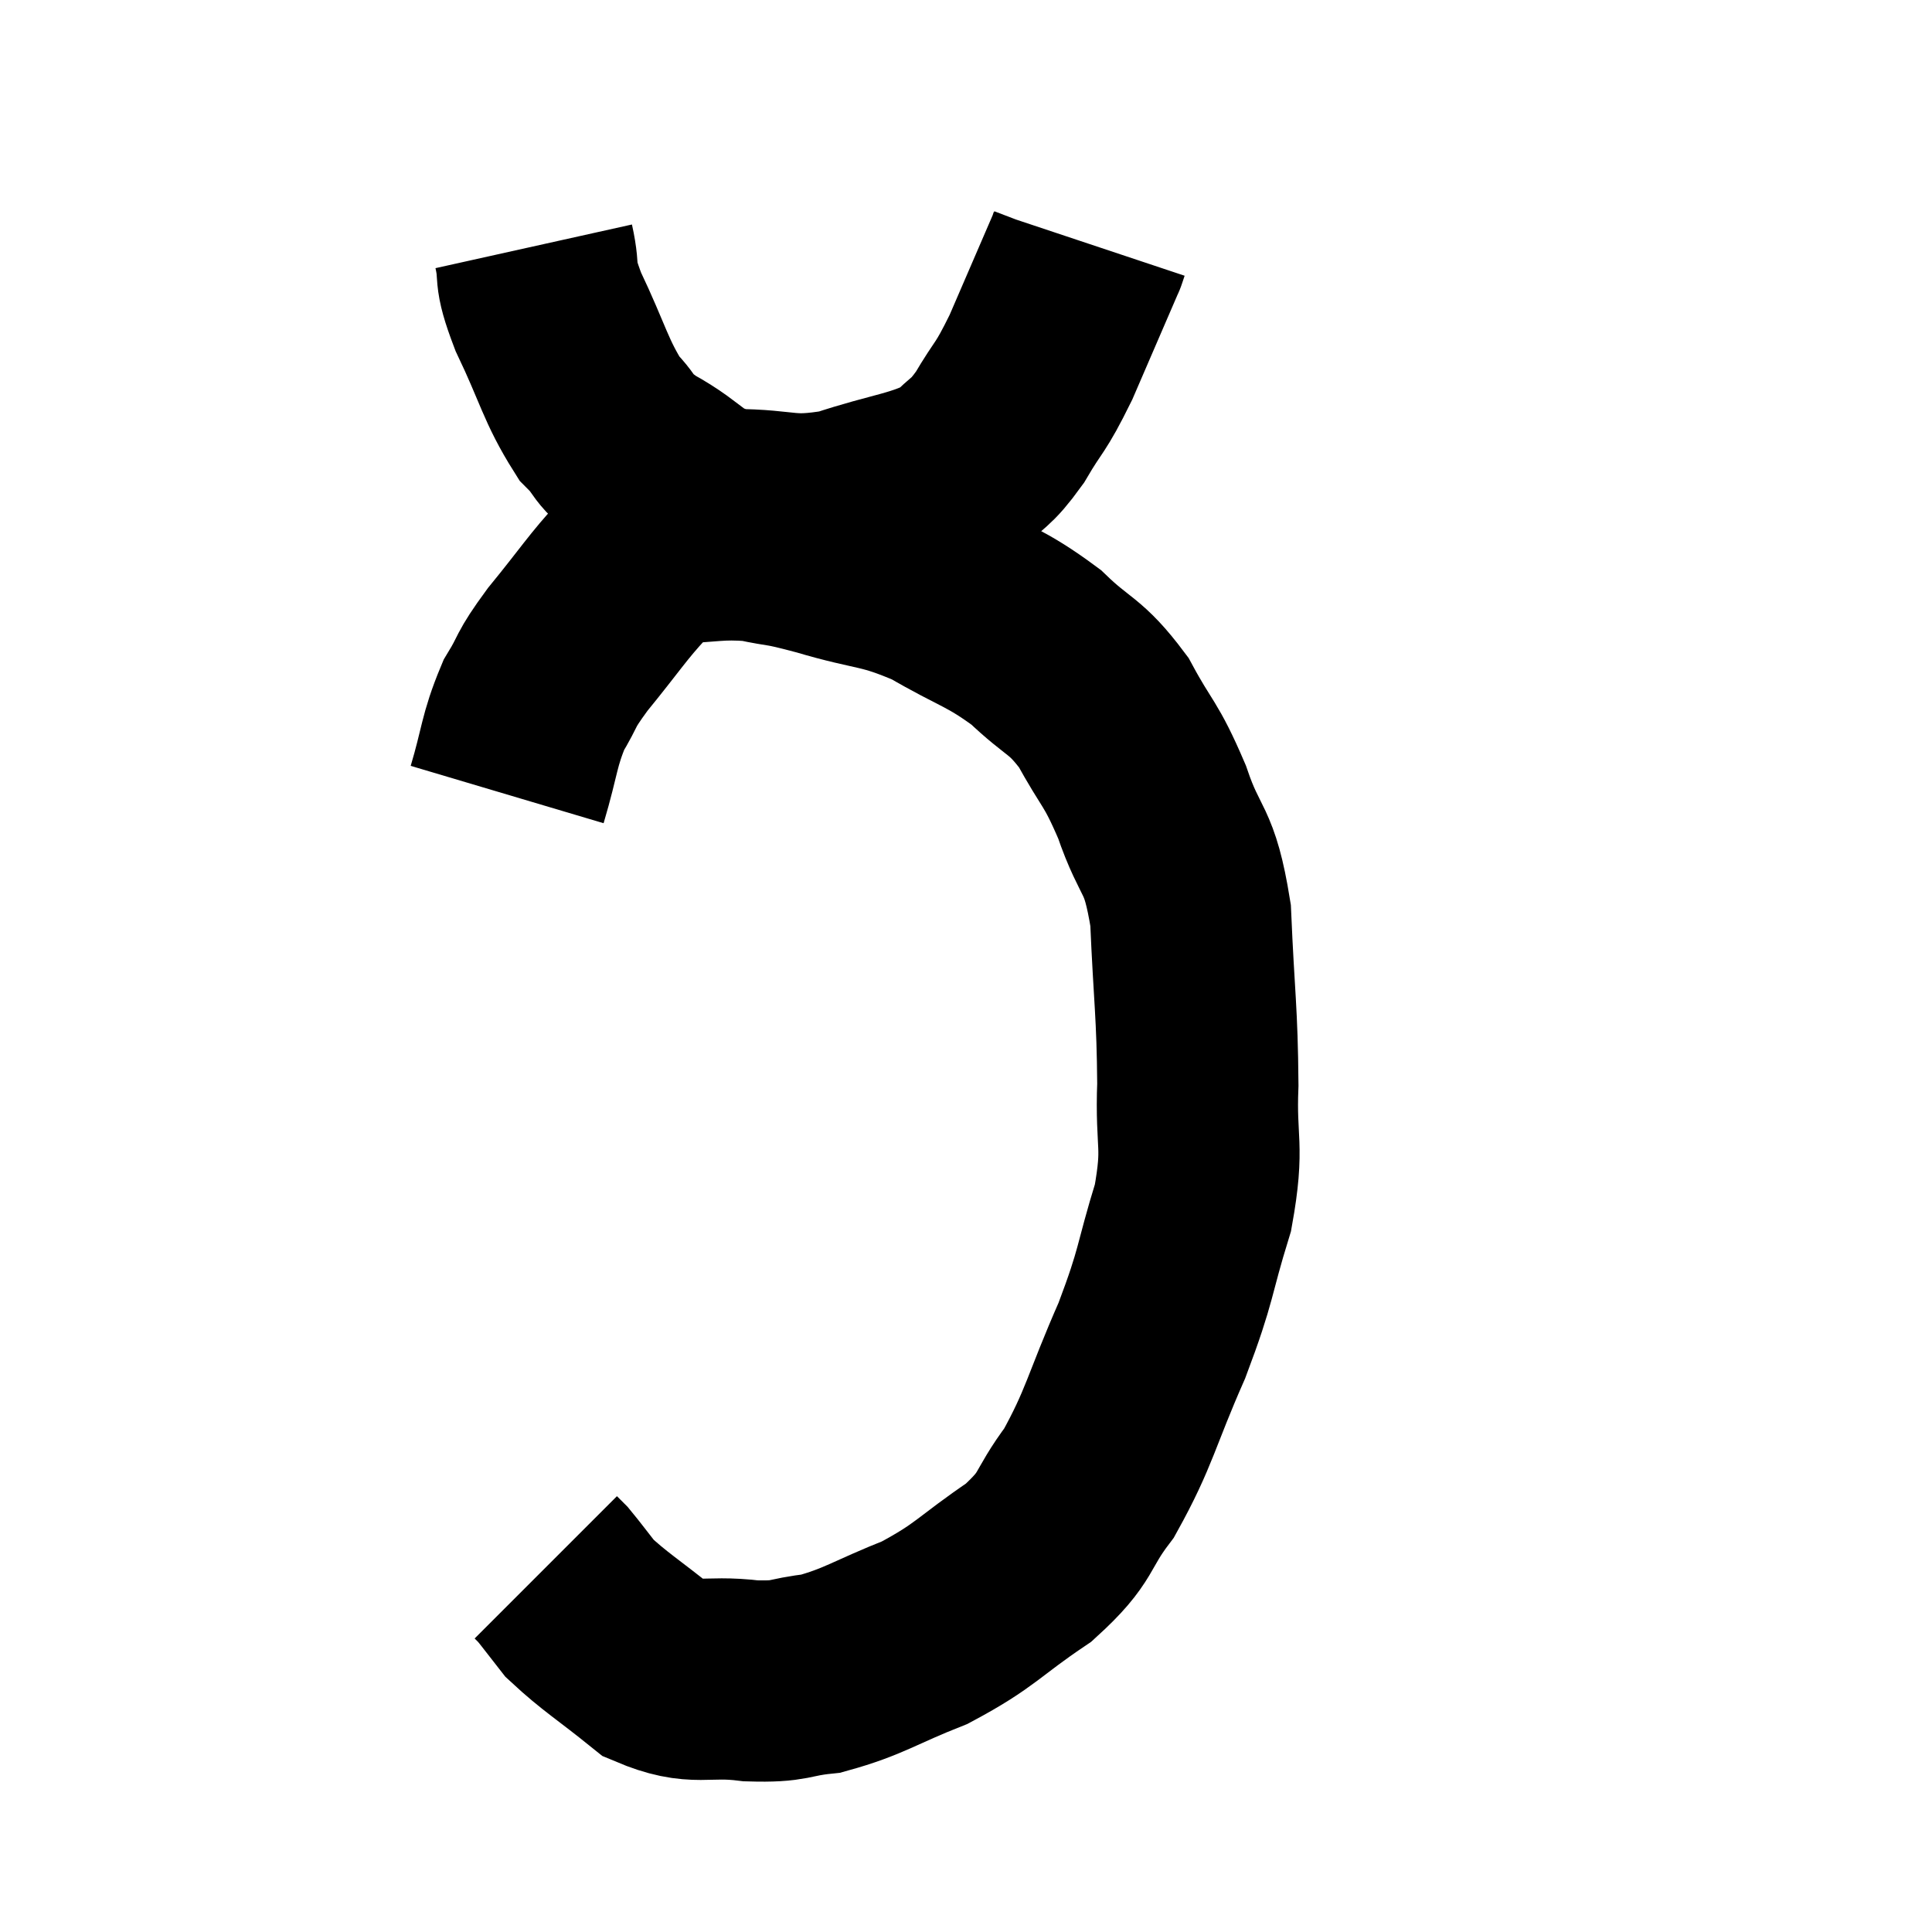
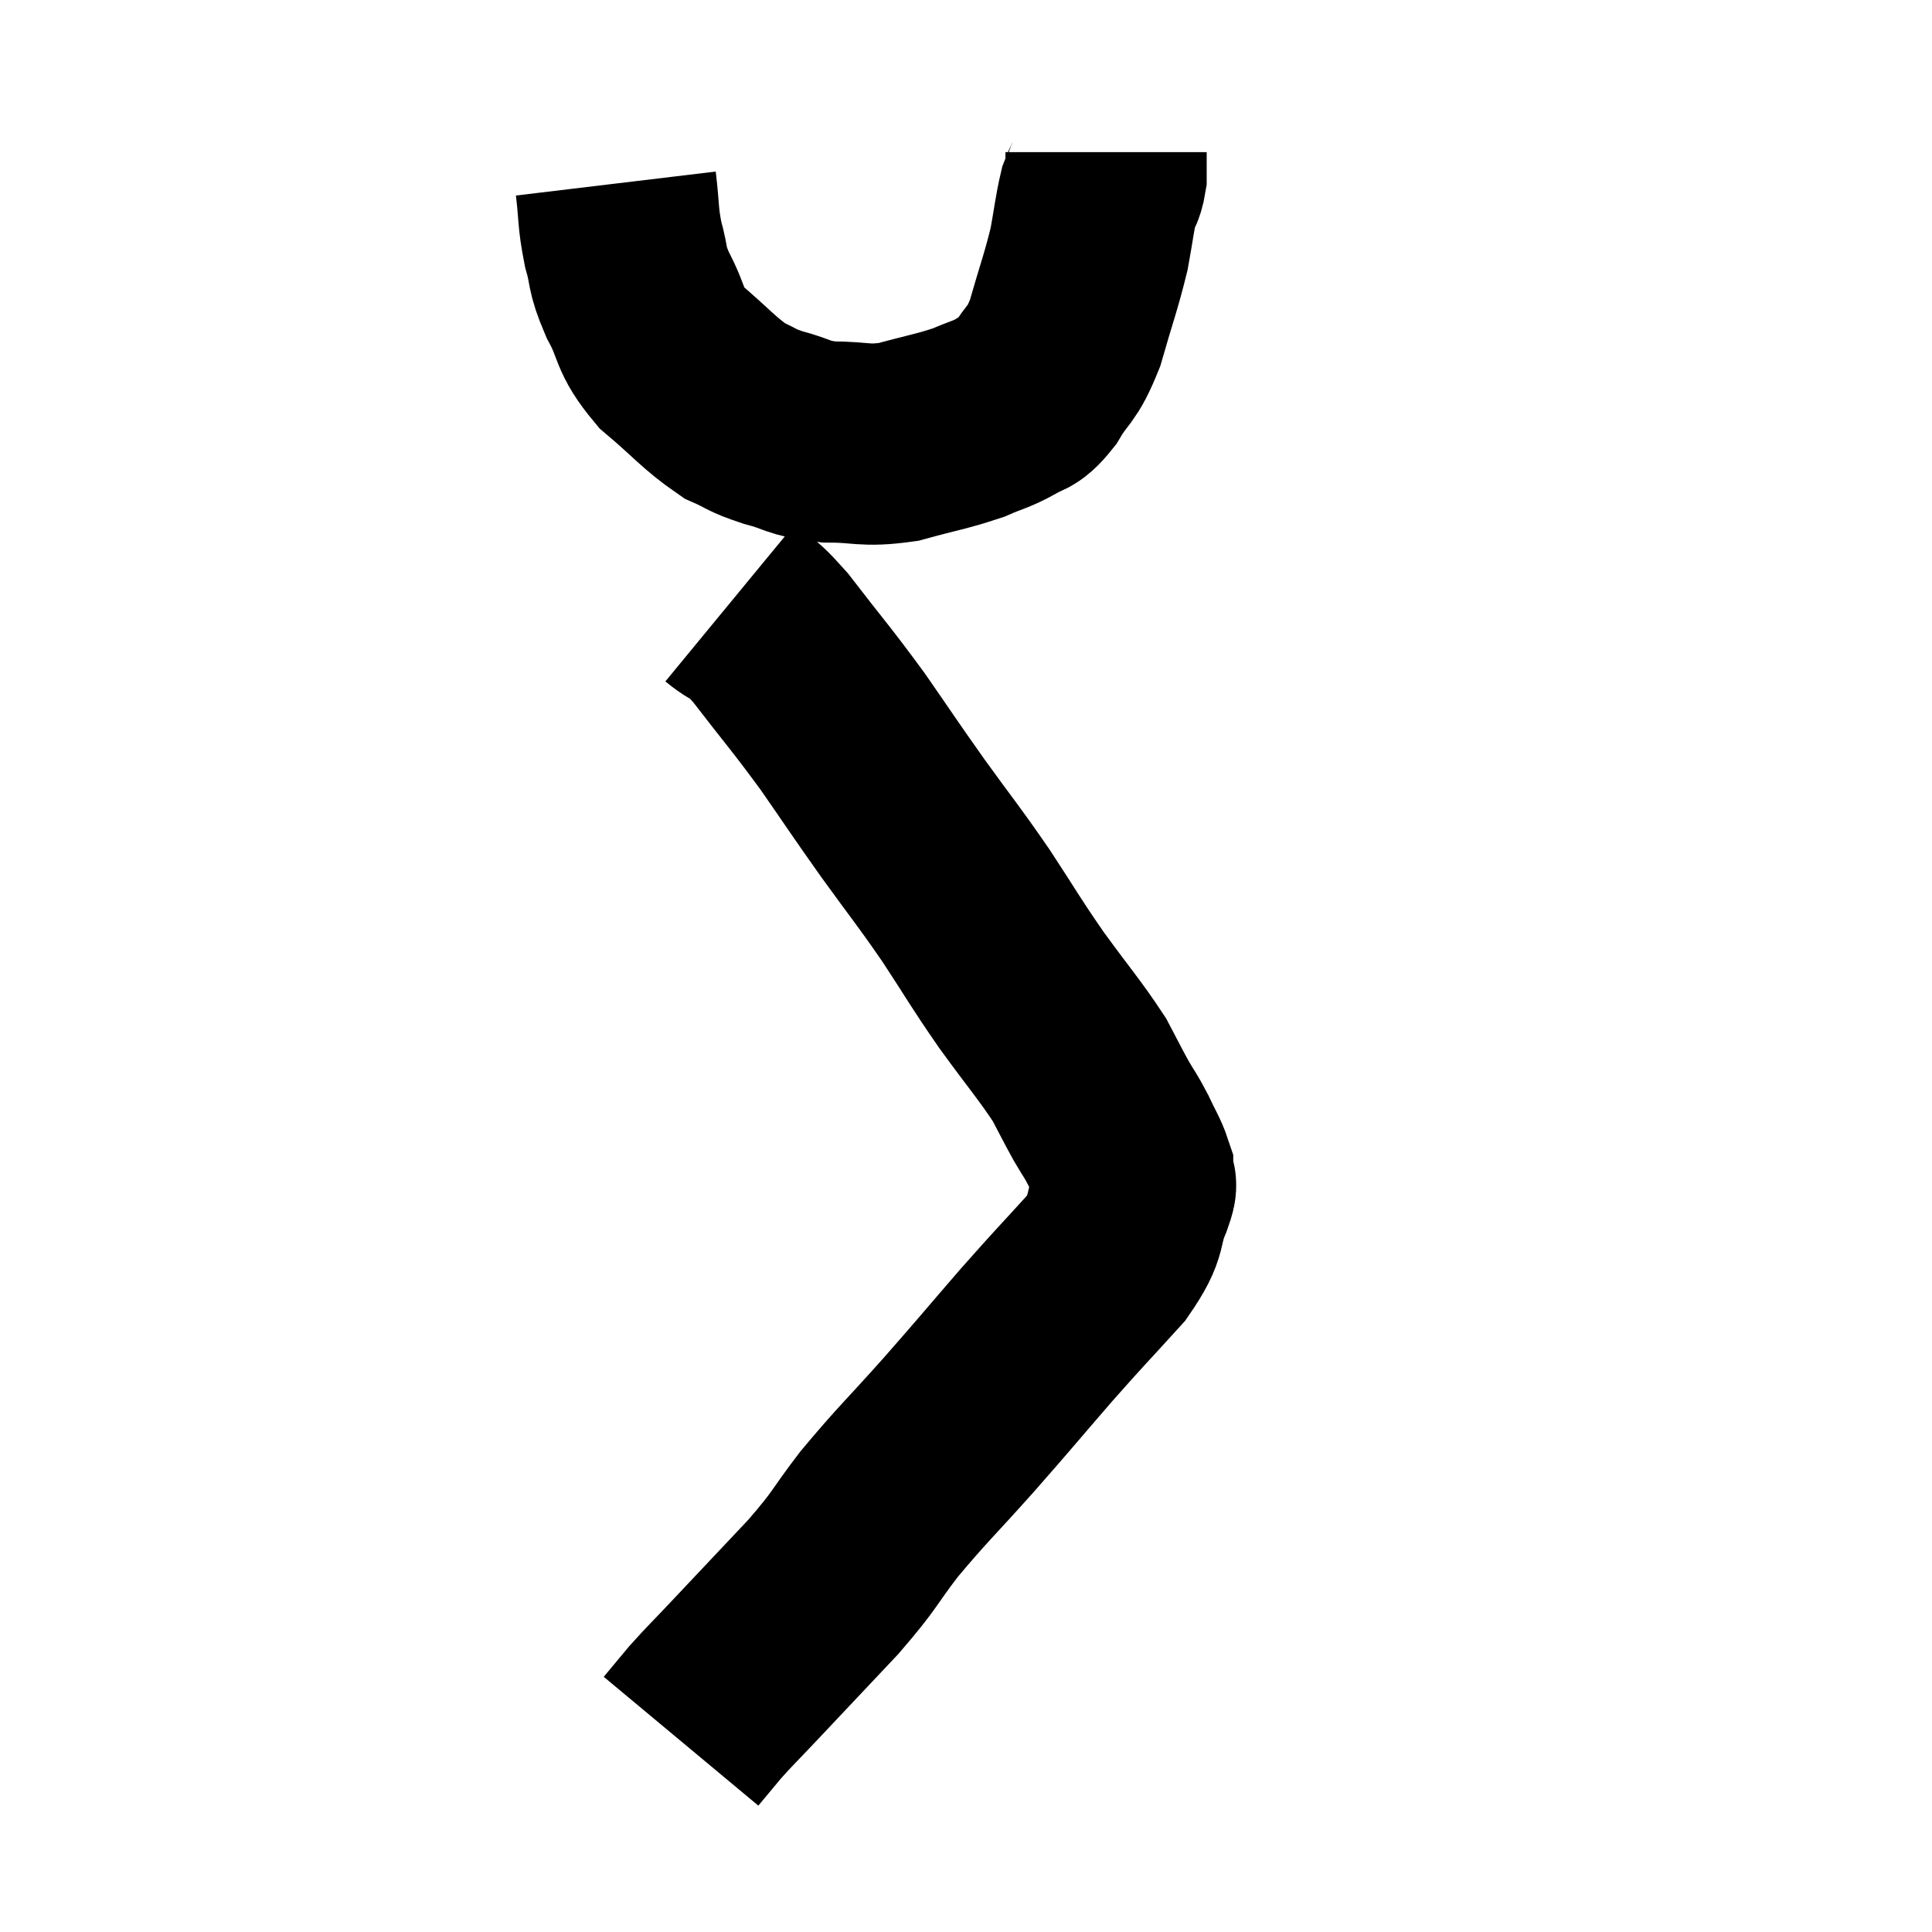
<svg xmlns="http://www.w3.org/2000/svg" width="48" height="48" viewBox="0 0 48 48">
-   <path d="M 13.26 6.12 C 13.44 6.93, 13.215 6.675, 13.62 7.74 C 14.25 9.06, 14.295 9.45, 14.88 10.38 C 15.42 10.92, 15.135 10.89, 15.96 11.46 C 17.07 12.06, 16.935 12.36, 18.18 12.66 C 19.56 12.66, 19.53 12.9, 20.94 12.66 C 22.38 12.18, 22.845 12.21, 23.82 11.7 C 24.33 11.16, 24.33 11.325, 24.84 10.62 C 25.35 9.75, 25.32 9.975, 25.86 8.88 C 26.43 7.56, 26.715 6.9, 27 6.24 C 27 6.24, 26.985 6.285, 27 6.24 C 27.03 6.15, 27.045 6.105, 27.06 6.06 C 27.06 6.06, 27.06 6.06, 27.06 6.06 L 27.06 6.06" fill="none" stroke="black" stroke-width="5" />
-   <path d="M 12.6 19.74 C 12.93 18.63, 12.885 18.42, 13.26 17.52 C 13.68 16.83, 13.485 16.98, 14.1 16.14 C 14.91 15.15, 15.105 14.82, 15.72 14.16 C 16.14 13.83, 15.795 13.68, 16.56 13.5 C 17.67 13.47, 17.805 13.365, 18.78 13.44 C 19.62 13.62, 19.335 13.5, 20.46 13.8 C 21.87 14.22, 21.96 14.07, 23.28 14.64 C 24.51 15.36, 24.705 15.315, 25.74 16.08 C 26.58 16.89, 26.7 16.74, 27.42 17.7 C 28.02 18.81, 28.08 18.66, 28.62 19.92 C 29.1 21.33, 29.295 20.985, 29.58 22.74 C 29.67 24.84, 29.745 25.125, 29.76 26.94 C 29.7 28.47, 29.925 28.41, 29.64 30 C 29.13 31.65, 29.265 31.59, 28.62 33.3 C 27.84 35.07, 27.825 35.46, 27.06 36.84 C 26.31 37.83, 26.58 37.89, 25.56 38.82 C 24.27 39.69, 24.27 39.87, 22.98 40.56 C 21.69 41.07, 21.48 41.28, 20.4 41.58 C 19.53 41.67, 19.695 41.79, 18.66 41.76 C 17.46 41.61, 17.325 41.91, 16.26 41.46 C 15.33 40.71, 15.03 40.545, 14.4 39.96 C 14.07 39.54, 13.95 39.375, 13.74 39.12 L 13.56 38.94" fill="none" stroke="black" stroke-width="5" />
+   <path d="M 15.3 4.56 C 15.39 5.31, 15.345 5.37, 15.48 6.06 C 15.66 6.69, 15.54 6.615, 15.84 7.32 C 16.26 8.1, 16.08 8.16, 16.68 8.88 C 17.46 9.54, 17.61 9.765, 18.24 10.2 C 18.72 10.41, 18.615 10.425, 19.2 10.62 C 19.89 10.8, 19.8 10.89, 20.58 10.98 C 21.45 10.98, 21.45 11.1, 22.32 10.98 C 23.19 10.74, 23.385 10.725, 24.06 10.5 C 24.54 10.29, 24.615 10.305, 25.02 10.08 C 25.35 9.84, 25.32 10.05, 25.68 9.6 C 26.07 8.94, 26.115 9.135, 26.46 8.28 C 26.76 7.23, 26.85 7.035, 27.06 6.18 C 27.18 5.52, 27.195 5.31, 27.3 4.86 C 27.39 4.62, 27.435 4.65, 27.48 4.38 C 27.48 4.08, 27.48 3.93, 27.48 3.78 L 27.48 3.78" fill="none" stroke="black" stroke-width="5" />
+   <path d="M 18.12 15 C 18.63 15.42, 18.435 15.045, 19.14 15.84 C 20.04 17.01, 20.115 17.055, 20.94 18.18 C 21.69 19.26, 21.675 19.26, 22.44 20.34 C 23.22 21.42, 23.265 21.435, 24 22.5 C 24.69 23.55, 24.675 23.58, 25.38 24.6 C 26.1 25.59, 26.325 25.83, 26.82 26.58 C 27.09 27.09, 27.12 27.165, 27.36 27.6 C 27.57 27.96, 27.585 27.945, 27.78 28.32 C 27.96 28.71, 28.05 28.83, 28.14 29.1 C 28.14 29.25, 28.14 29.25, 28.14 29.4 C 28.14 29.55, 28.305 29.235, 28.14 29.7 C 27.81 30.48, 28.08 30.39, 27.48 31.26 C 26.61 32.22, 26.655 32.145, 25.74 33.18 C 24.78 34.29, 24.795 34.29, 23.82 35.4 C 22.83 36.51, 22.68 36.615, 21.84 37.62 C 21.15 38.52, 21.3 38.445, 20.46 39.42 C 19.47 40.47, 19.215 40.74, 18.48 41.52 C 18 42.03, 17.91 42.105, 17.52 42.54 C 17.22 42.9, 17.07 43.08, 16.92 43.26 C 16.92 43.26, 16.92 43.26, 16.92 43.26 L 16.92 43.26" fill="none" stroke="black" stroke-width="5" />
</svg>
